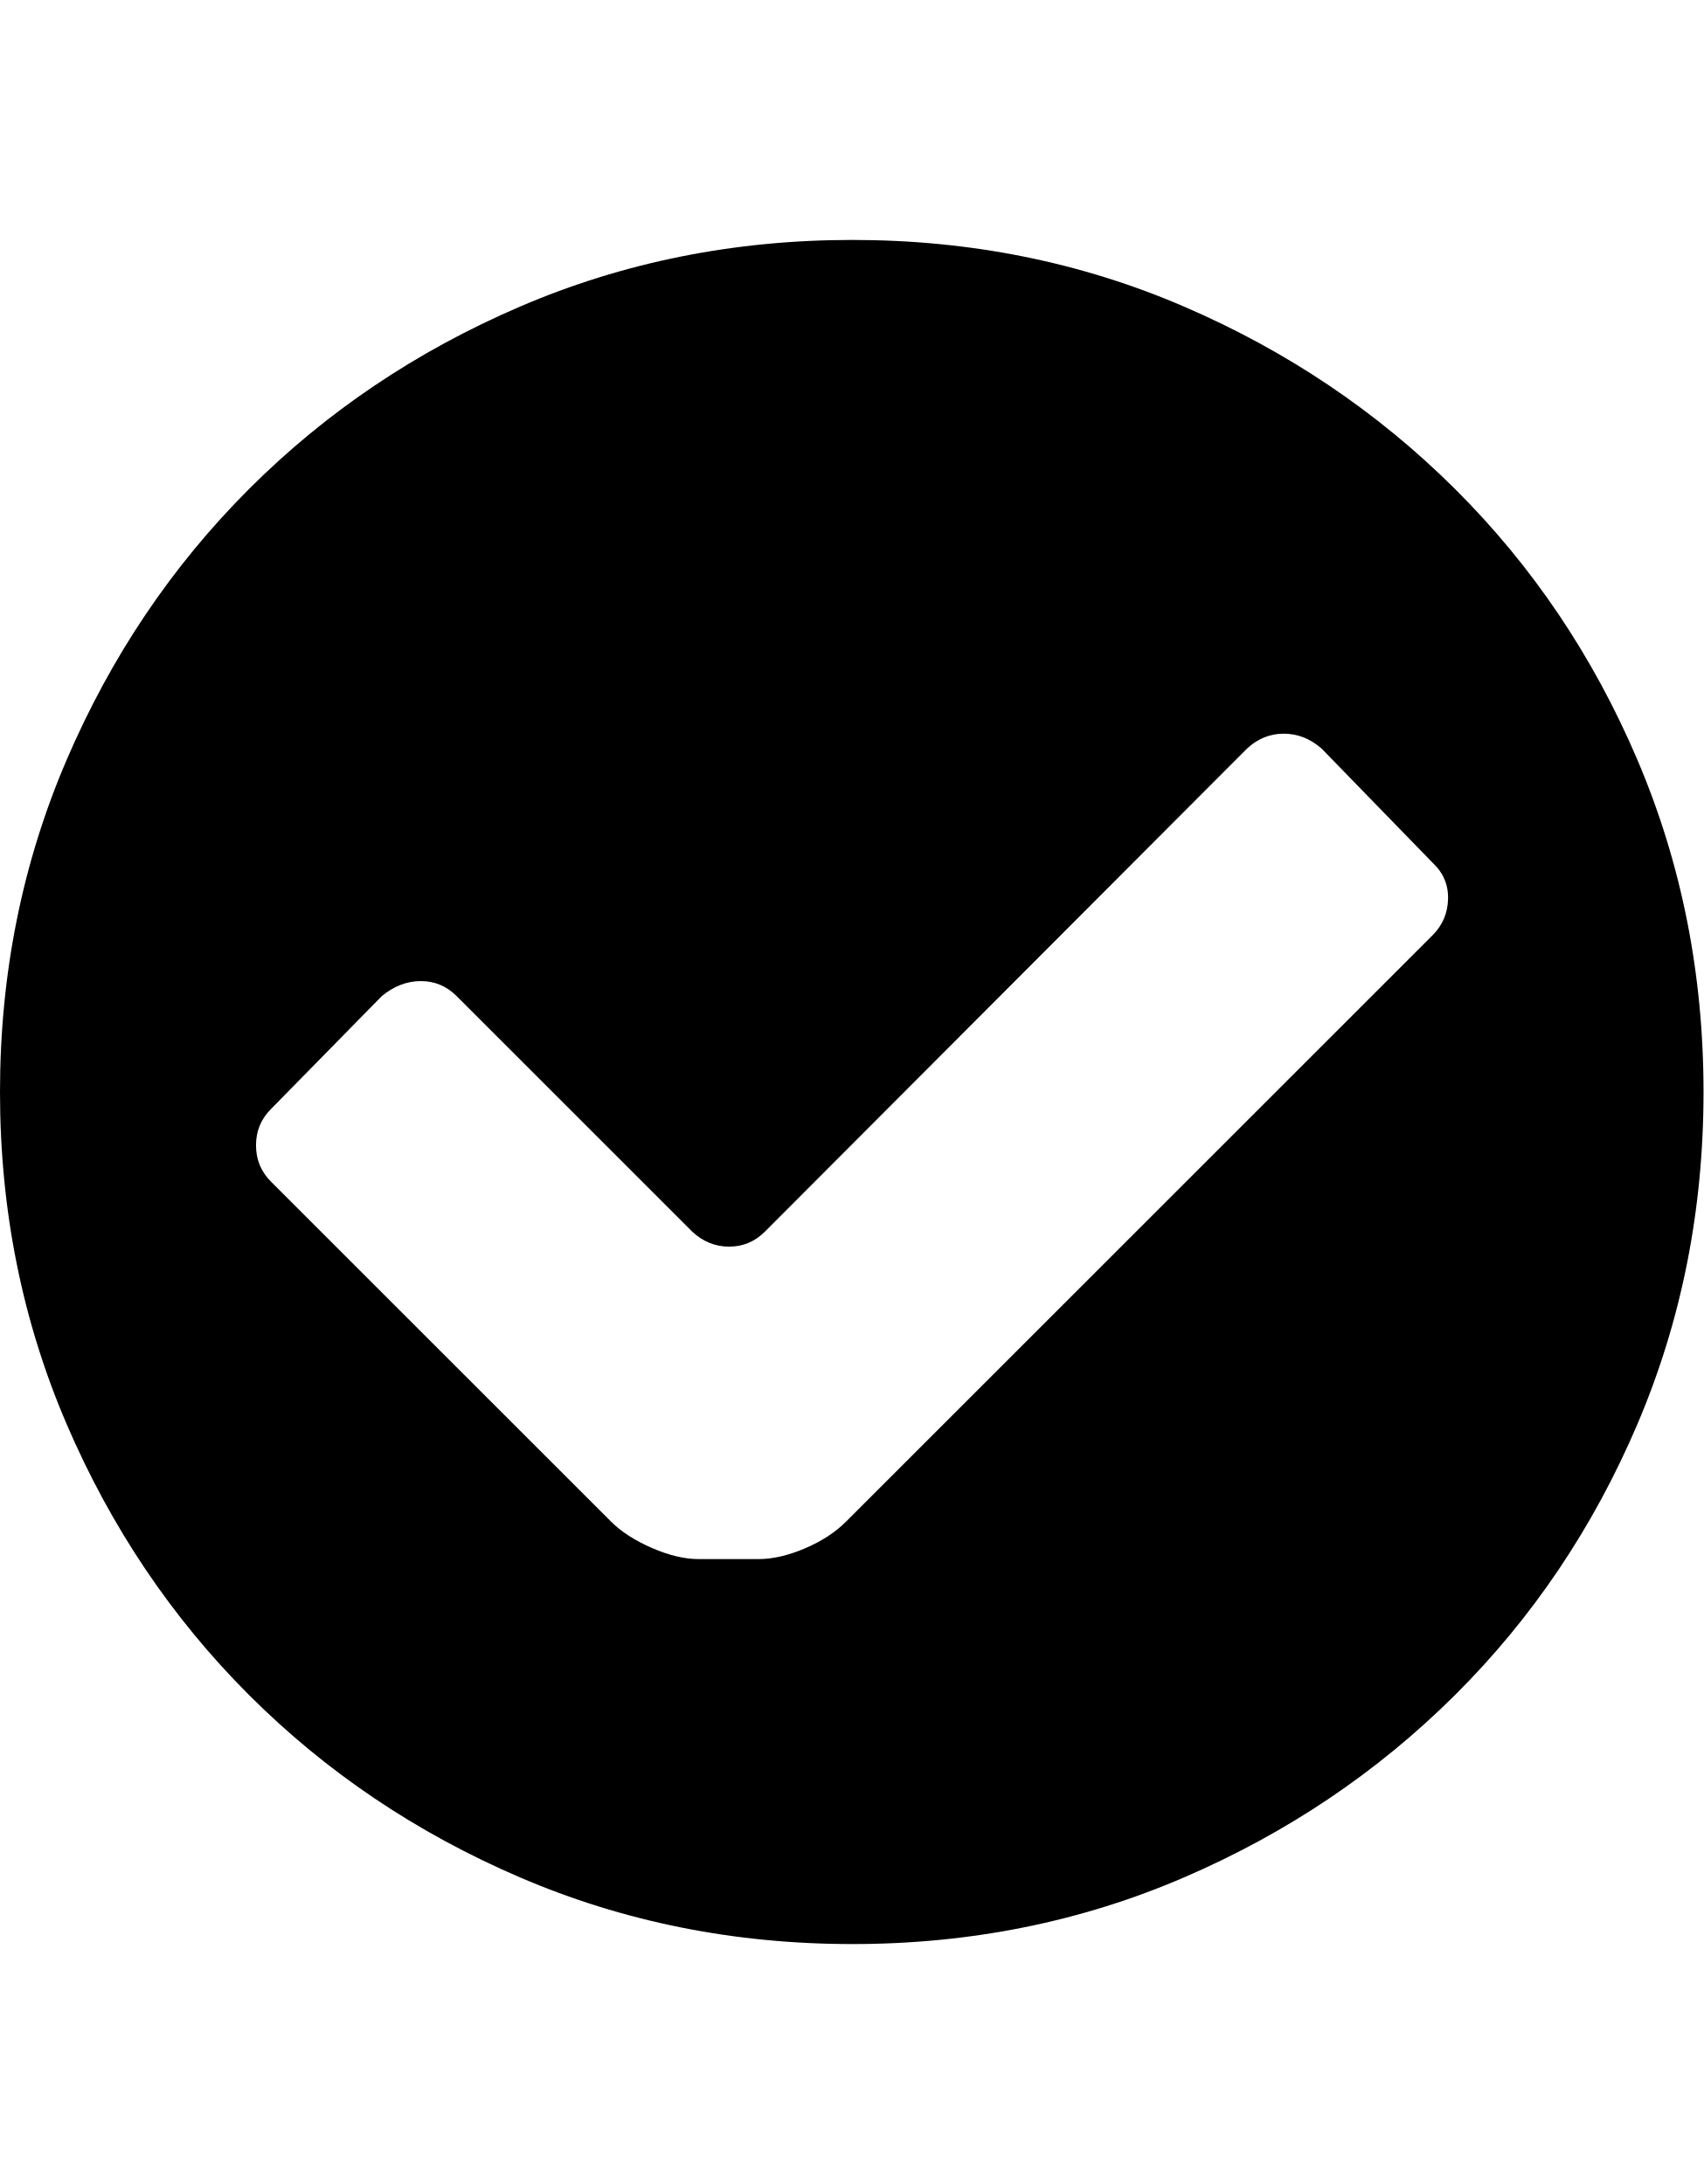
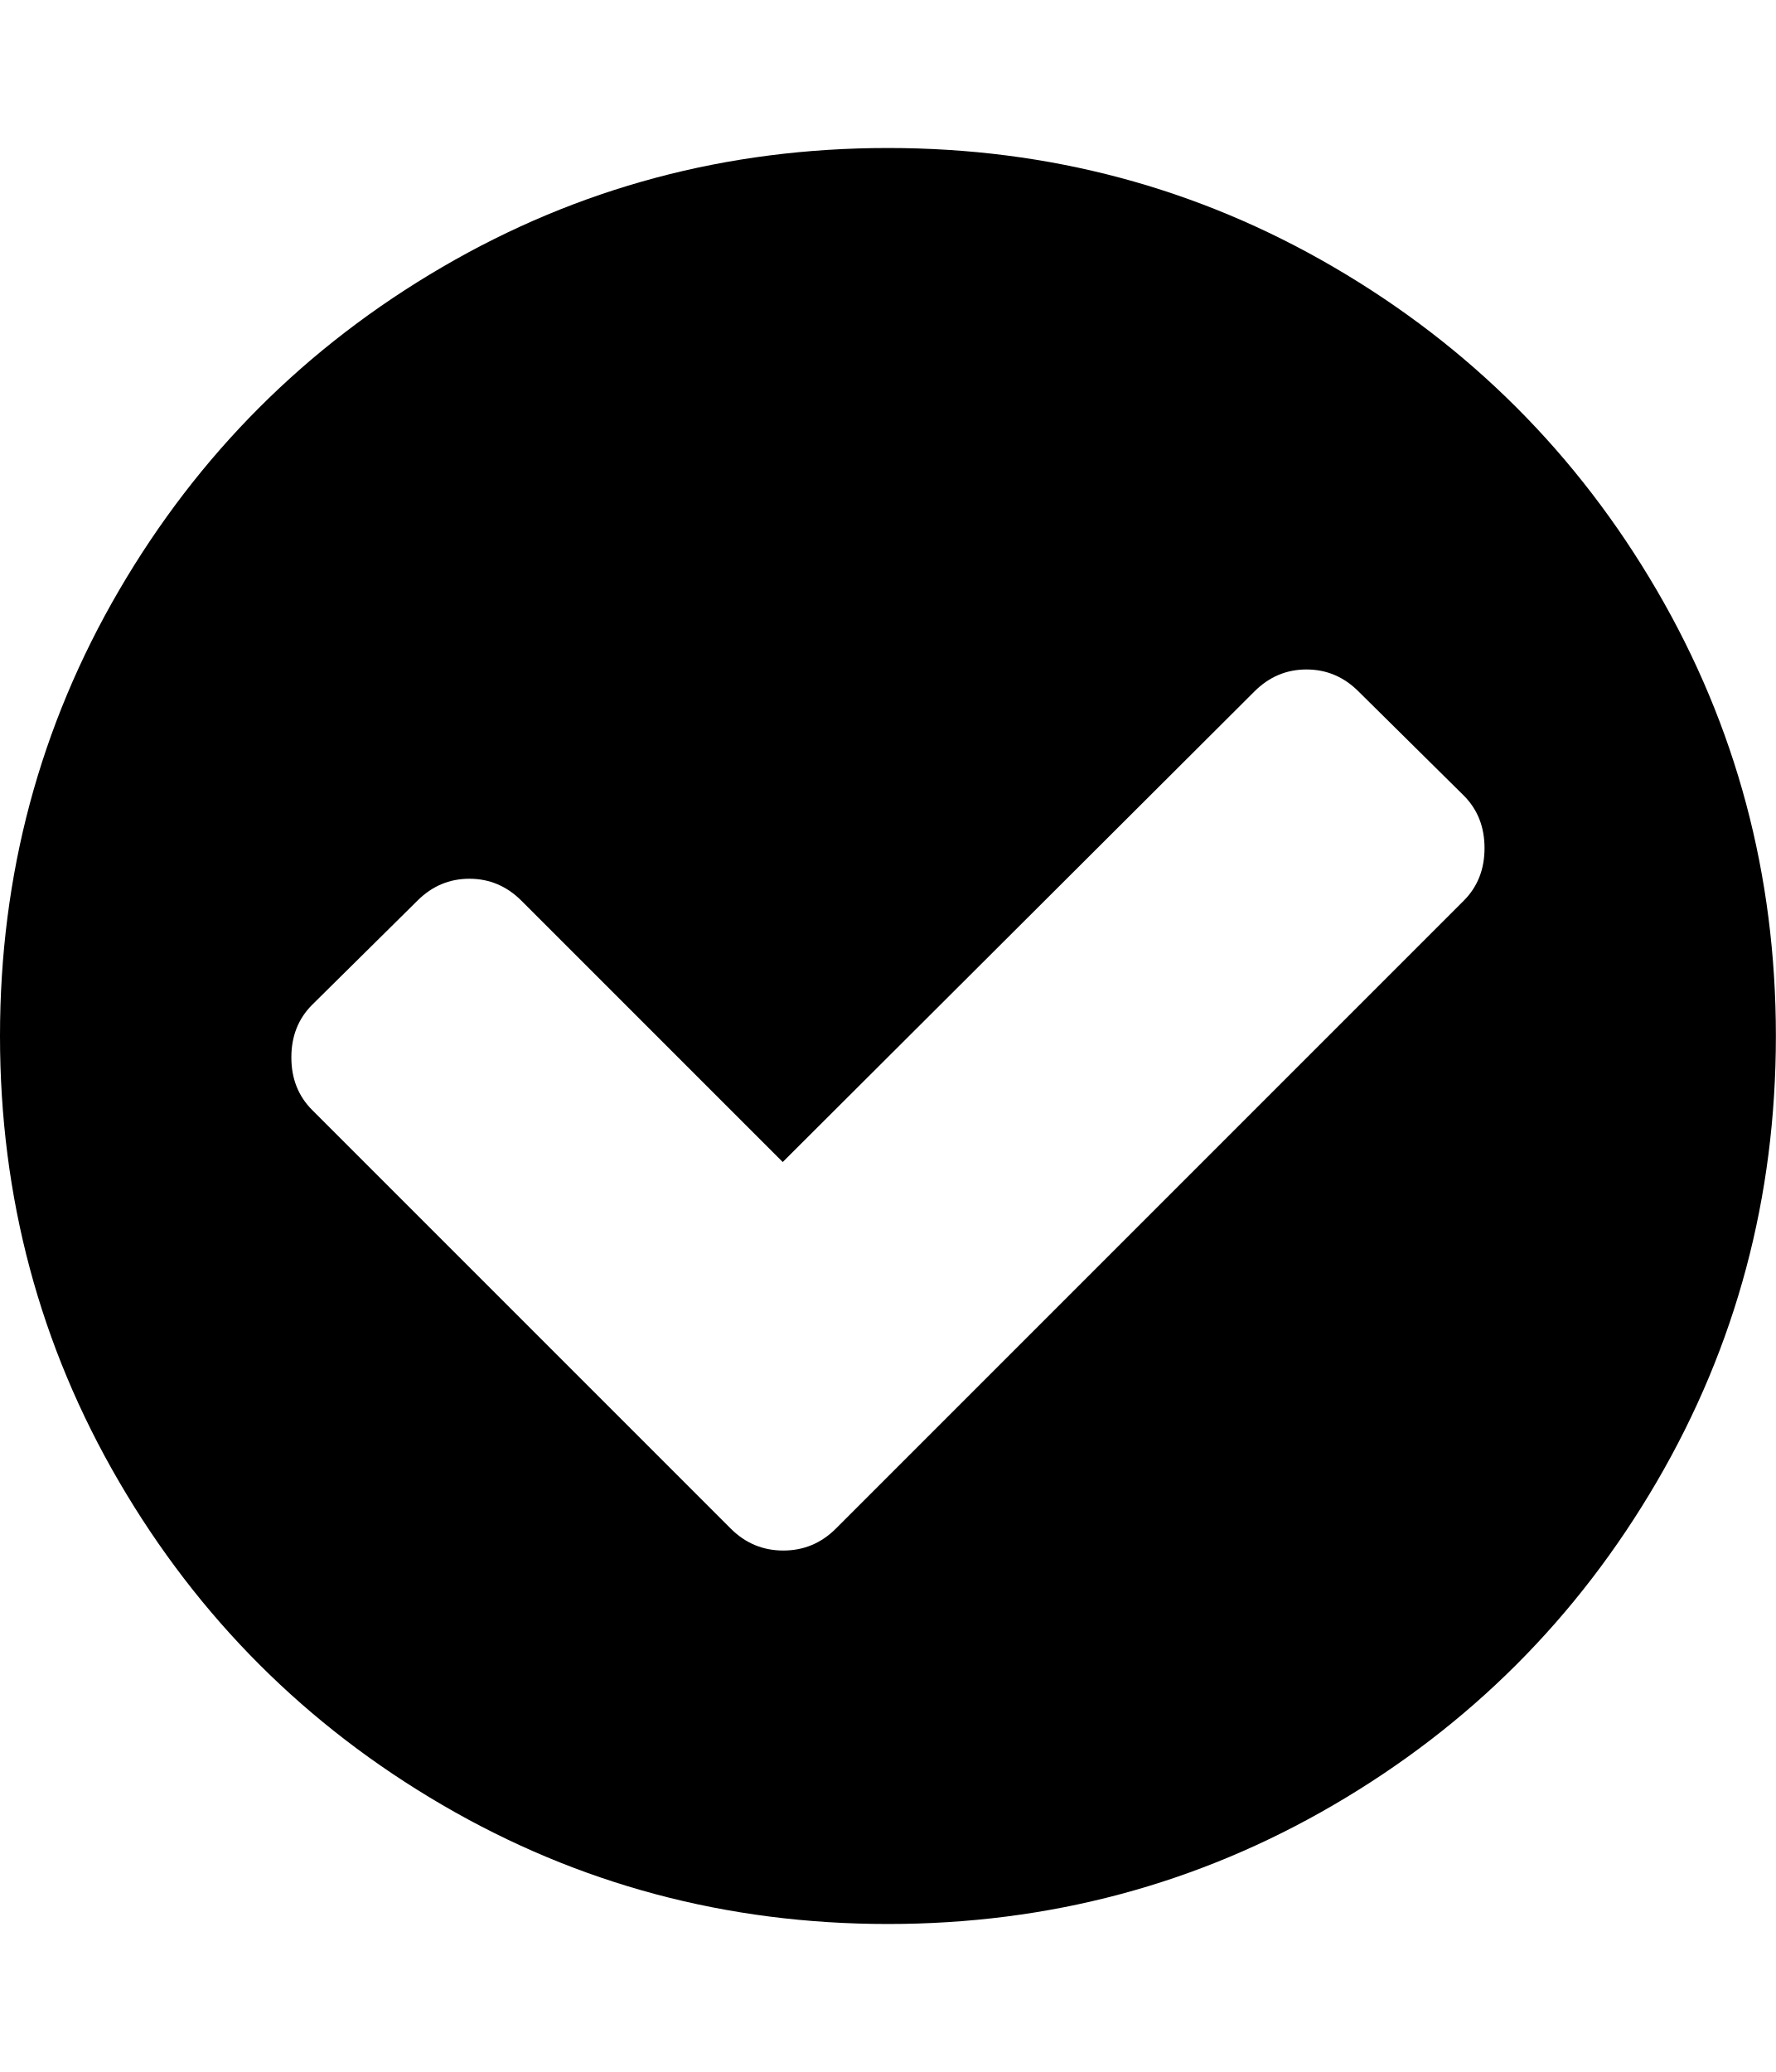
- <svg xmlns="http://www.w3.org/2000/svg" height="1000px" width="779.785px">
+ <svg xmlns="http://www.w3.org/2000/svg" height="1000px" width="857.143px">
  <g>
-     <path d="M0 500c0 -54.036 10.173 -104.736 30.518 -152.1c20.345 -47.363 48.177 -88.704 83.496 -124.023c35.319 -35.319 76.66 -63.151 124.023 -83.496c47.363 -20.345 98.063 -30.518 152.1 -30.518c54.036 0 104.655 10.173 151.855 30.518c47.201 20.345 88.542 48.177 124.024 83.496c35.481 35.319 63.313 76.66 83.496 124.023c20.182 47.364 30.273 98.064 30.273 152.1c0 54.036 -10.091 104.736 -30.273 152.1c-20.183 47.363 -48.015 88.704 -83.496 124.023c-35.482 35.319 -76.823 63.151 -124.024 83.496c-47.2 20.345 -97.819 30.518 -151.855 30.518c-54.037 0 -104.737 -10.173 -152.1 -30.518c-47.363 -20.345 -88.704 -48.177 -124.023 -83.496c-35.319 -35.319 -63.151 -76.66 -83.496 -124.023c-20.345 -47.364 -30.518 -98.064 -30.518 -152.1c0 0 0 0 0 0m117.188 24.414c0 6.51 2.278 12.044 6.835 16.602c0 0 155.762 155.761 155.762 155.761c4.557 4.558 10.742 8.545 18.555 11.963c7.812 3.418 14.974 5.127 21.484 5.127c0 0 27.344 0 27.344 0c6.51 0 13.59 -1.627 21.24 -4.883c7.65 -3.255 13.916 -7.324 18.799 -12.207c0 0 268.555 -268.554 268.555 -268.554c4.557 -4.558 6.917 -10.091 7.08 -16.602c0.163 -6.51 -2.197 -12.044 -7.08 -16.601c0 0 -50.782 -52.247 -50.782 -52.247c-5.208 -4.557 -10.986 -6.835 -17.334 -6.835c-6.347 0 -11.962 2.278 -16.845 6.835c0 0 -220.703 221.192 -220.703 221.192c-4.558 4.557 -10.01 6.836 -16.358 6.836c-6.347 0 -11.963 -2.279 -16.845 -6.836c0 0 -107.911 -107.91 -107.911 -107.91c-4.557 -4.558 -10.009 -6.836 -16.357 -6.836c-6.348 0 -12.288 2.278 -17.822 6.836c0 0 -50.782 51.758 -50.782 51.758c-4.557 4.557 -6.835 10.091 -6.835 16.601c0 0 0 0 0 0" />
+     <path d="M857.143 500c0 77.753 -19.159 149.461 -57.478 215.123c-38.318 65.662 -90.308 117.652 -155.971 155.971c-65.662 38.318 -137.369 57.477 -215.122 57.477c-77.753 0 -149.461 -19.159 -215.123 -57.477c-65.662 -38.319 -117.653 -90.309 -155.971 -155.971c-38.319 -65.662 -57.478 -137.37 -57.478 -215.123c0 -77.753 19.159 -149.461 57.478 -215.123c38.318 -65.662 90.309 -117.652 155.971 -155.971c65.662 -38.318 137.37 -57.477 215.123 -57.477c77.753 0 149.46 19.159 215.122 57.477c65.663 38.319 117.653 90.309 155.971 155.971c38.319 65.662 57.478 137.37 57.478 215.123c0 0 0 0 0 0m-150.67 -65.29c6.697 -6.697 10.045 -15.16 10.045 -25.391c0 -10.23 -3.348 -18.694 -10.045 -25.39c0 0 -50.781 -50.224 -50.781 -50.224c-7.068 -7.068 -15.439 -10.602 -25.112 -10.602c-9.672 0 -18.043 3.534 -25.111 10.602c0 0 -227.679 227.121 -227.679 227.121c0 0 -126.116 -126.116 -126.116 -126.116c-7.068 -7.069 -15.439 -10.603 -25.111 -10.603c-9.673 0 -18.044 3.534 -25.112 10.603c0 0 -50.781 50.223 -50.781 50.223c-6.697 6.696 -10.045 15.16 -10.045 25.391c0 10.23 3.348 18.694 10.045 25.39c0 0 202.009 202.009 202.009 202.009c7.068 7.069 15.532 10.603 25.39 10.603c9.859 0 18.323 -3.534 25.391 -10.603c0 0 303.013 -303.013 303.013 -303.013" />
  </g>
</svg>
